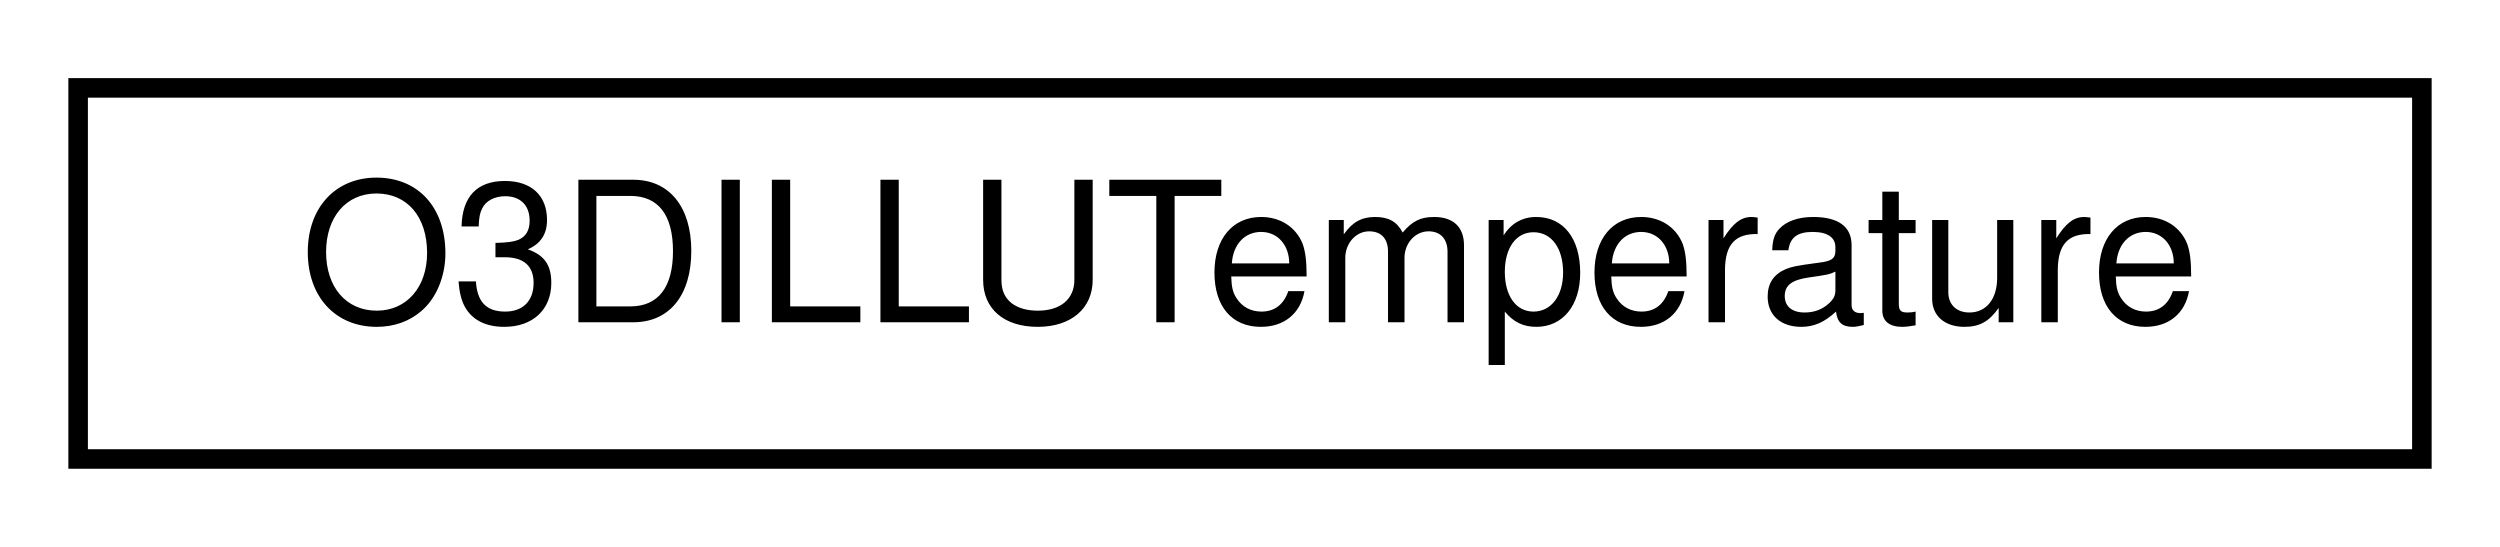
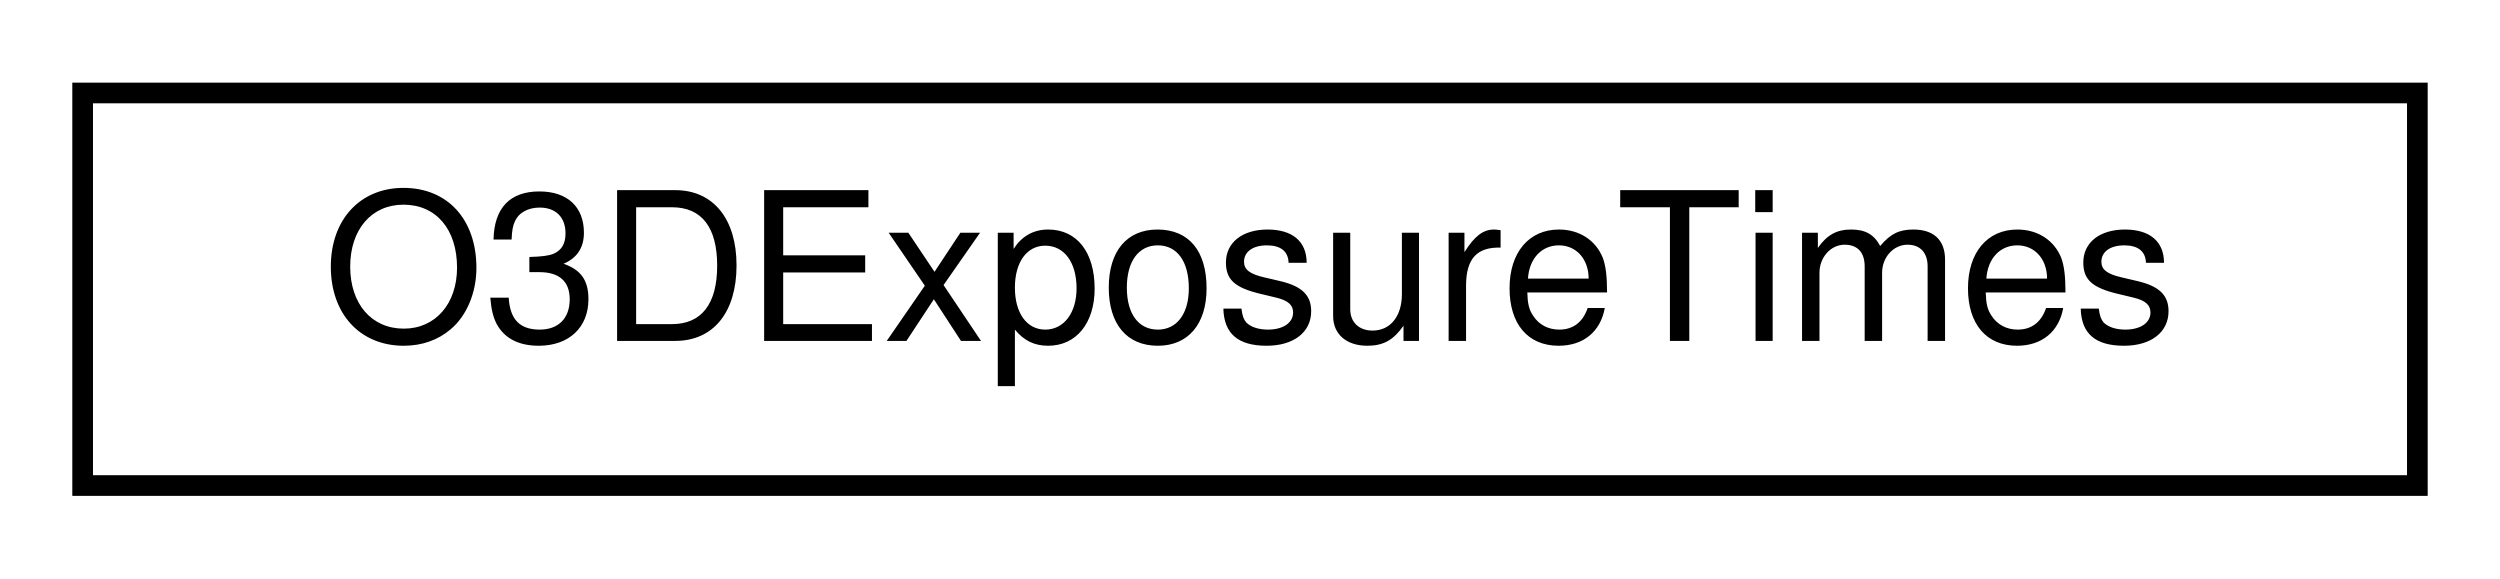
- <svg xmlns="http://www.w3.org/2000/svg" xmlns:xlink="http://www.w3.org/1999/xlink" width="128pt" height="28pt" viewBox="0.00 0.00 128.00 28.00">
+ <svg xmlns="http://www.w3.org/2000/svg" xmlns:xlink="http://www.w3.org/1999/xlink" width="121pt" height="28pt" viewBox="0.00 0.00 121.00 28.00">
  <g id="graph0" class="graph" transform="scale(1 1) rotate(0) translate(4 24)">
    <g id="node1" class="node">
      <g id="a_node1">
-         <a xlink:href="classifm3d_1_1O3DILLUTemperature.html" target="_top" xlink:title=" ">
-           <polygon fill="none" stroke="black" points="0,-0.5 0,-19.5 120,-19.5 120,-0.5 0,-0.5" />
-           <text text-anchor="middle" x="60" y="-7.5" font-family="Helvetica,sans-Serif" font-size="10.00">O3DILLUTemperature</text>
+         <a xlink:href="classifm3d_1_1O3DExposureTimes.html" target="_top" xlink:title=" ">
+           <polygon fill="none" stroke="black" points="0,-0.5 0,-19.5 113,-19.5 113,-0.5 0,-0.5" />
+           <text text-anchor="middle" x="56.5" y="-7.5" font-family="Helvetica,sans-Serif" font-size="10.00">O3DExposureTimes</text>
        </a>
      </g>
    </g>
  </g>
</svg>
